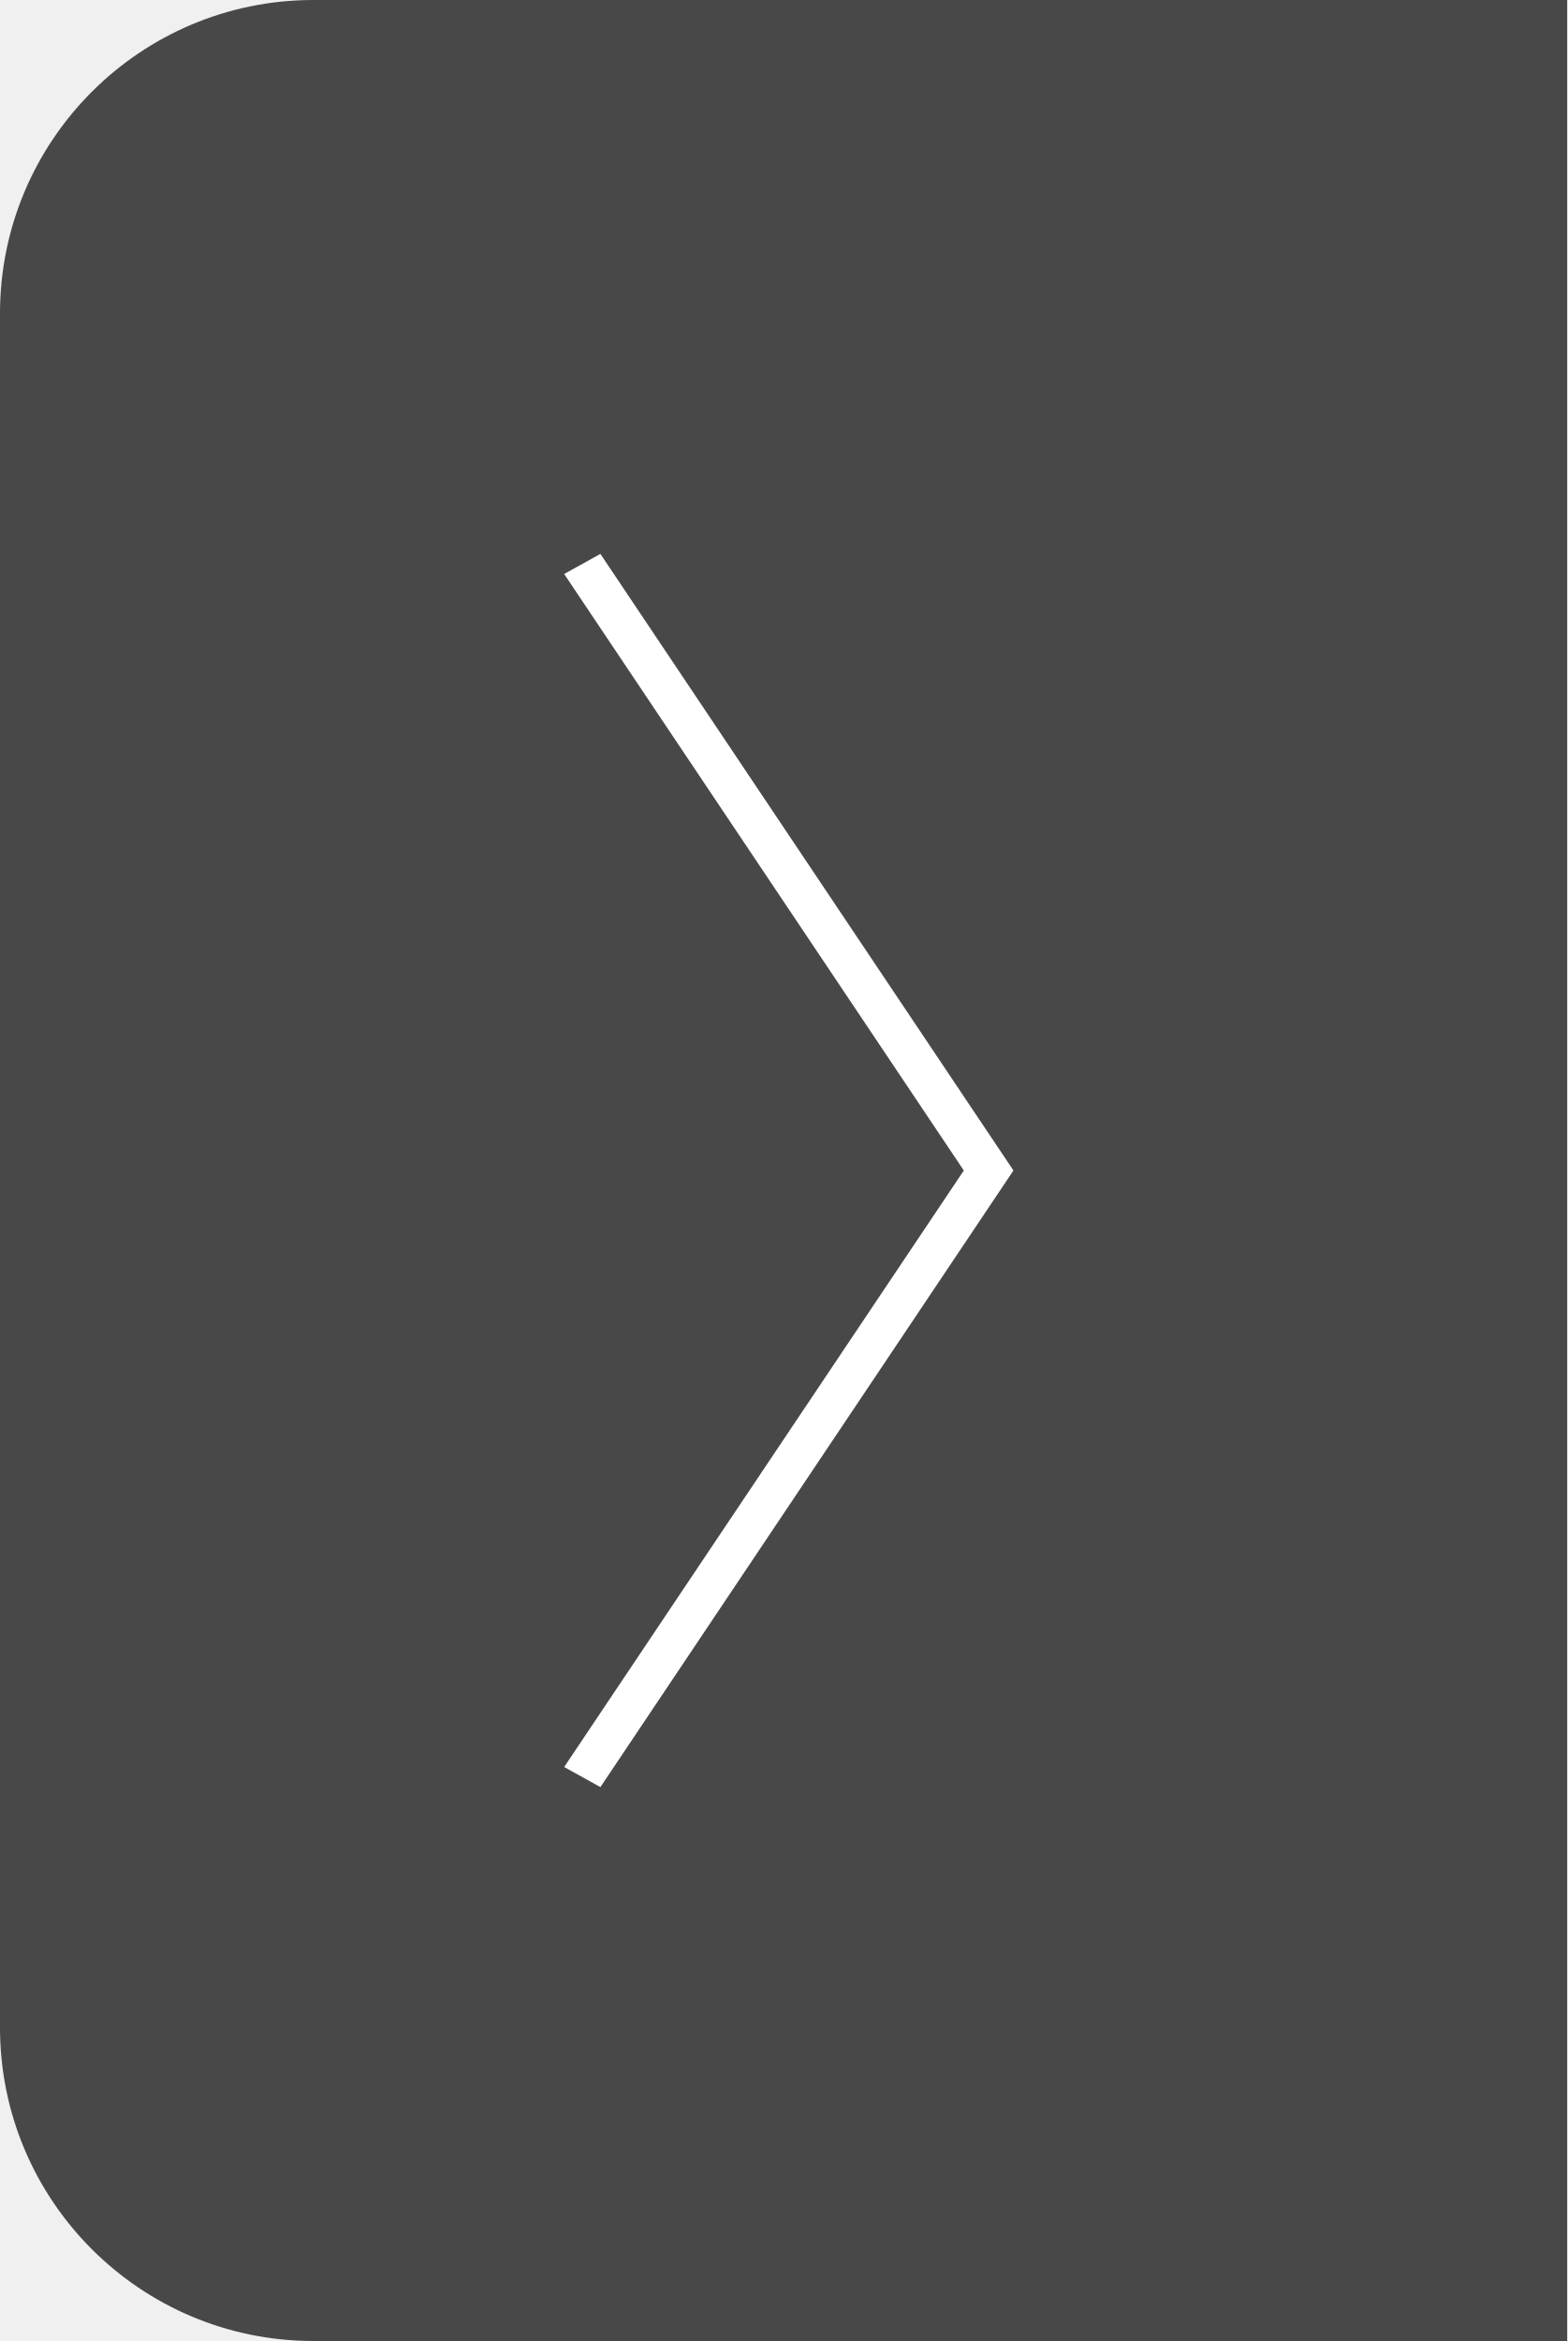
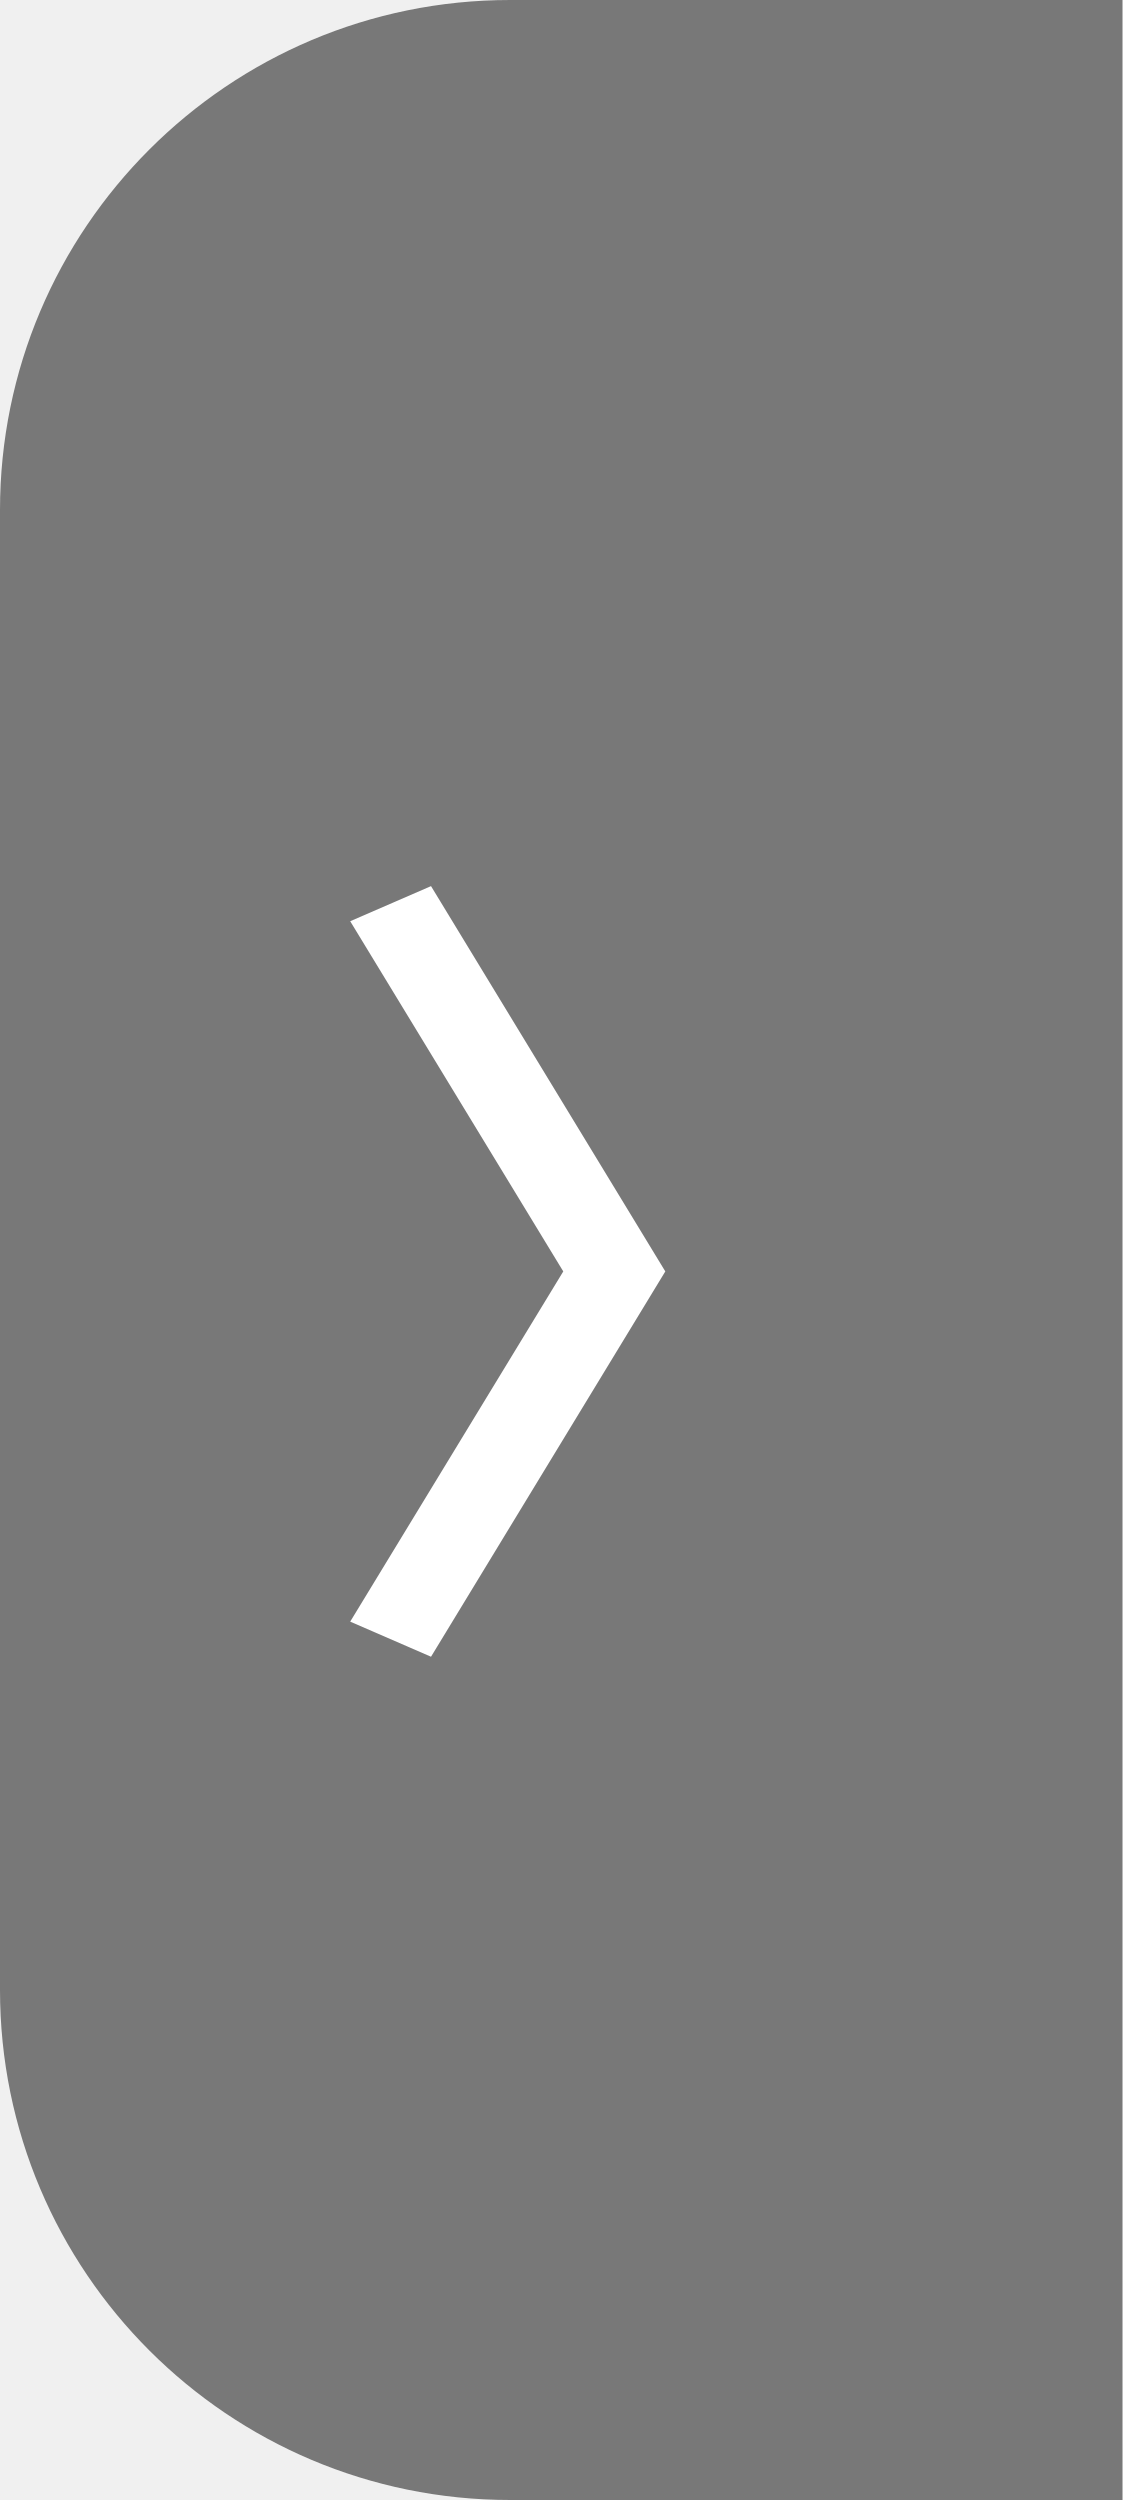
- <svg xmlns="http://www.w3.org/2000/svg" width="150" height="224" viewBox="0 0 150 224" fill="none">
-   <path d="M0 30C0 13.431 13.431 0 30 0H150V224H30C13.431 224 0 210.569 0 194V30Z" fill="black" fill-opacity="0.7" />
-   <path d="M54 169.076L92.251 112L54 54.924L57.466 53L97 112L57.466 171L54 169.076Z" fill="white" />
+ <svg xmlns="http://www.w3.org/2000/svg" width="22" height="49" viewBox="0 0 22 49" fill="none">
+   <path d="M0 10C0 4.477 4.477 0 10 0H22V49H10C4.477 49 0 44.523 0 39V10Z" fill="black" fill-opacity="0.5" />
+   <path d="M6.864 31.784L11.04 24.92L6.864 18.056L8.448 17.368L13.04 24.92L8.448 32.472L6.864 31.784Z" fill="white" />
</svg>
